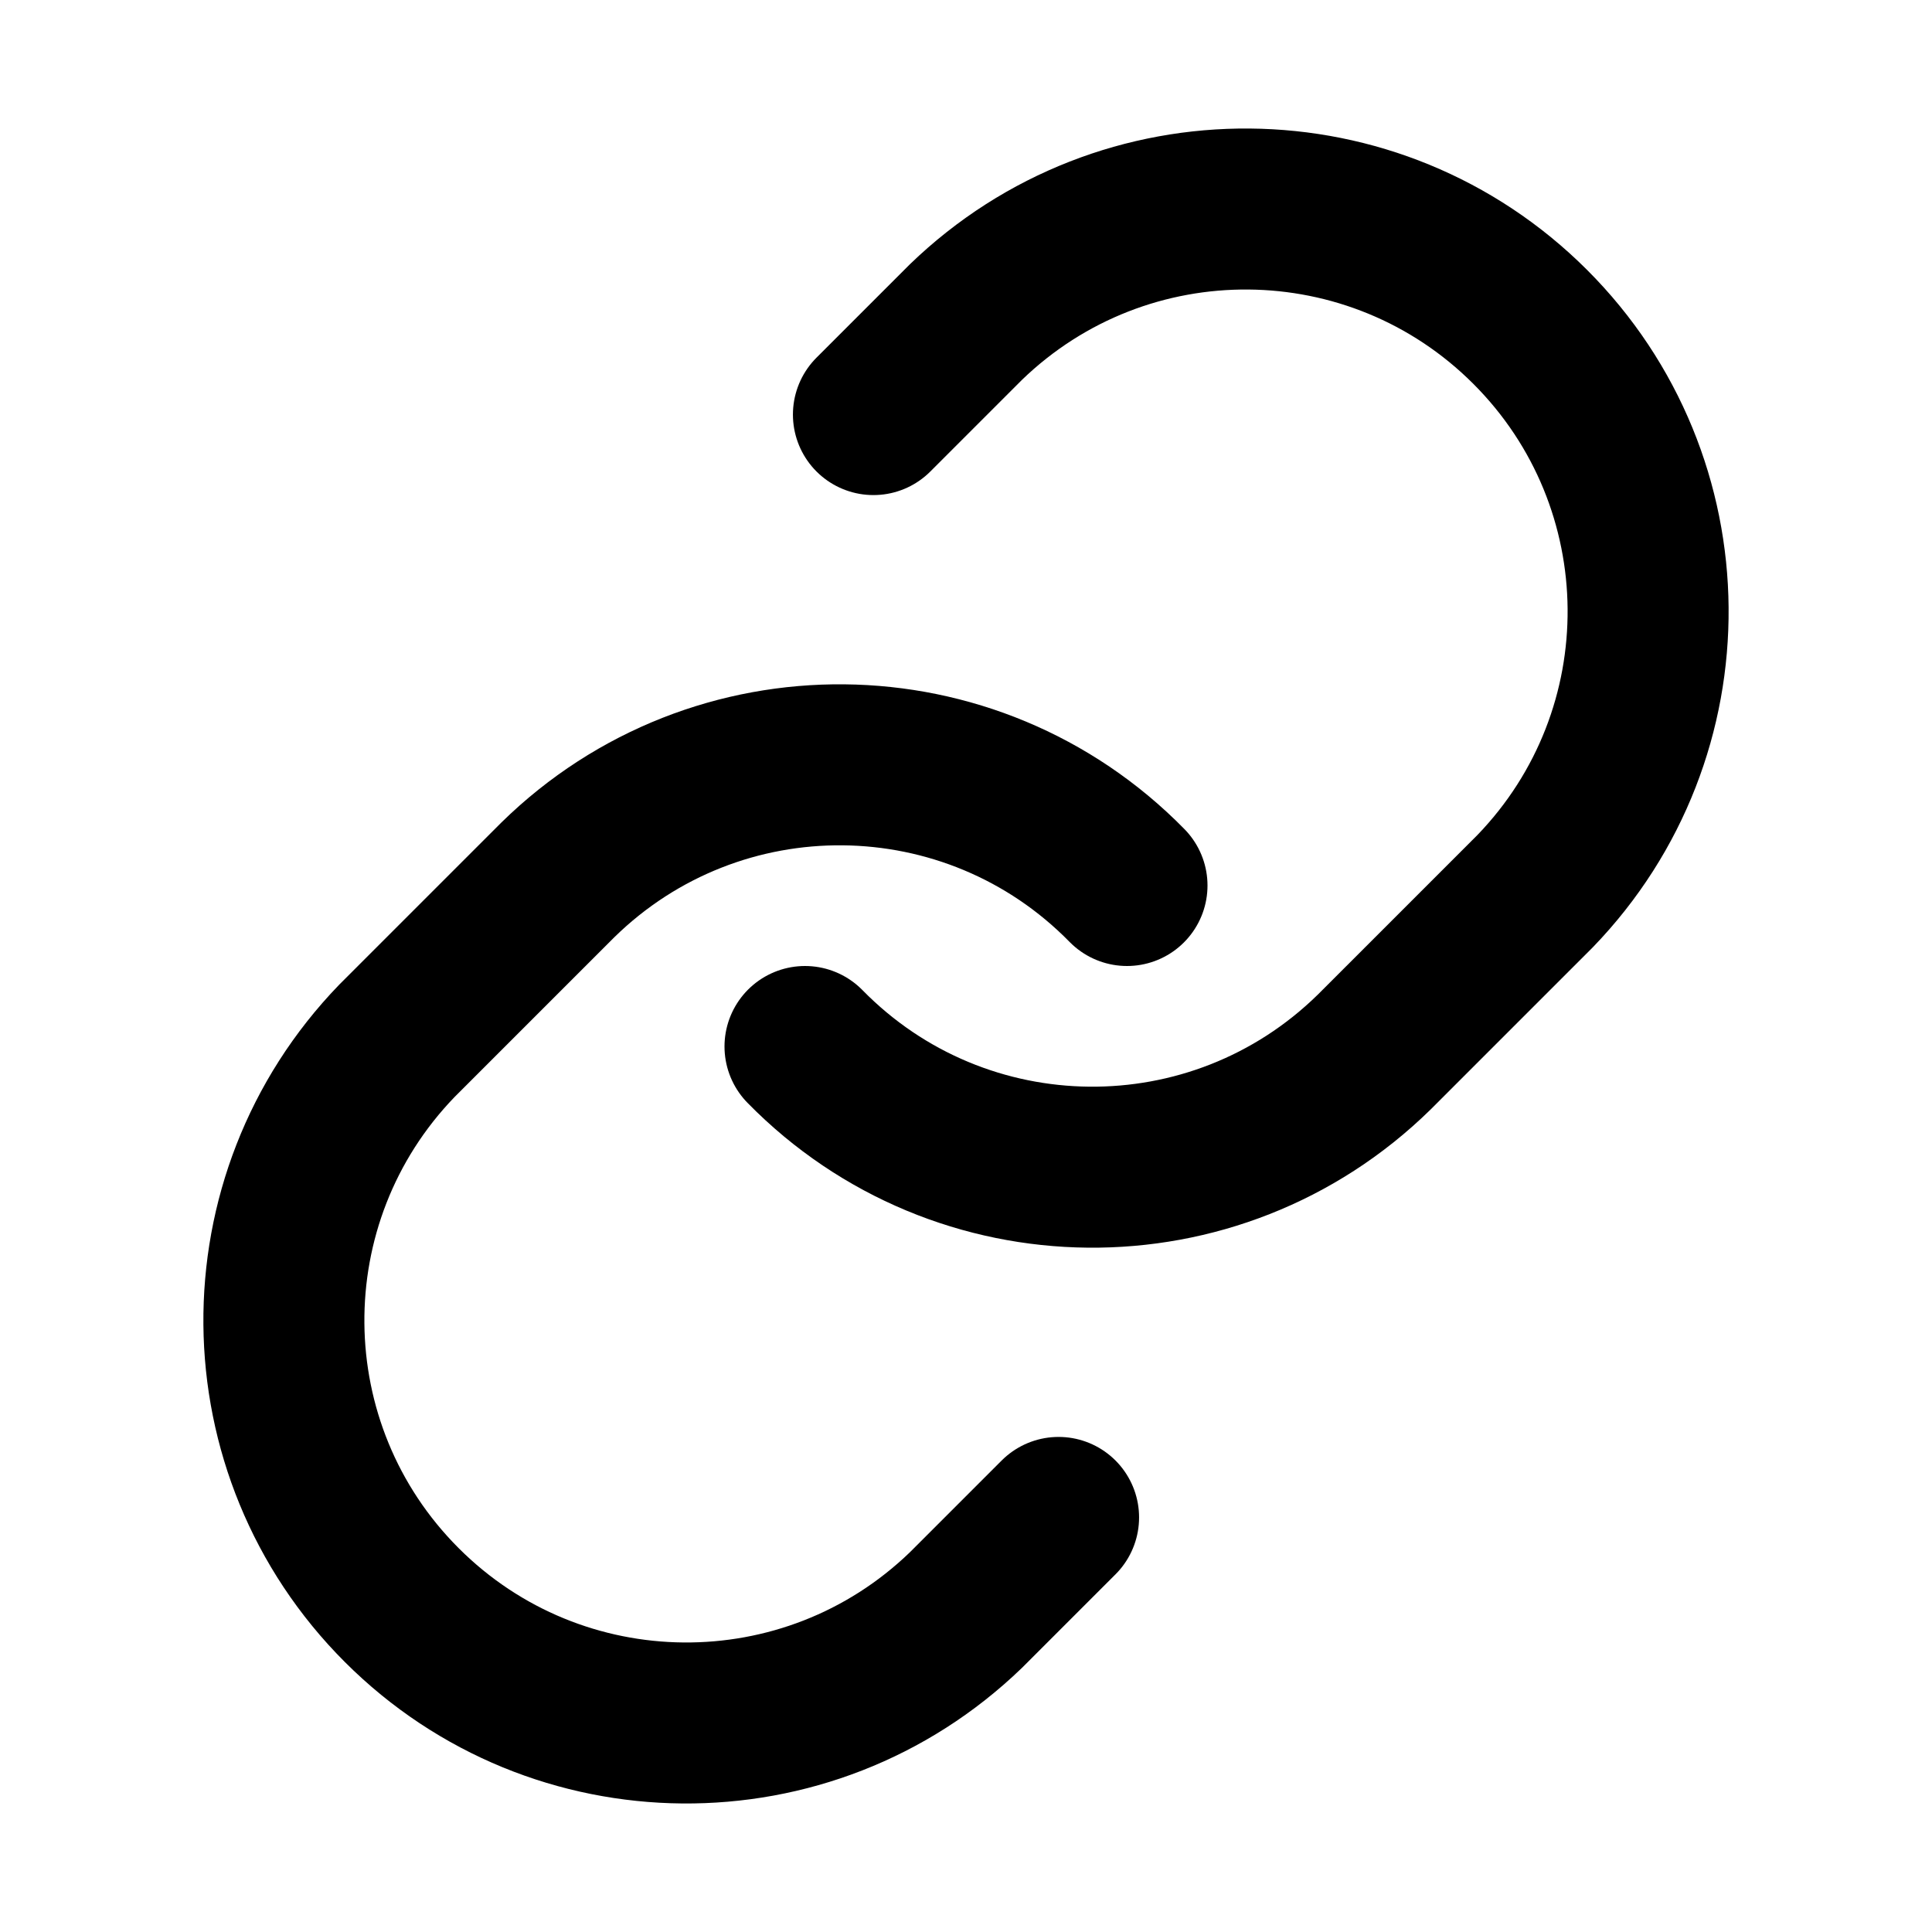
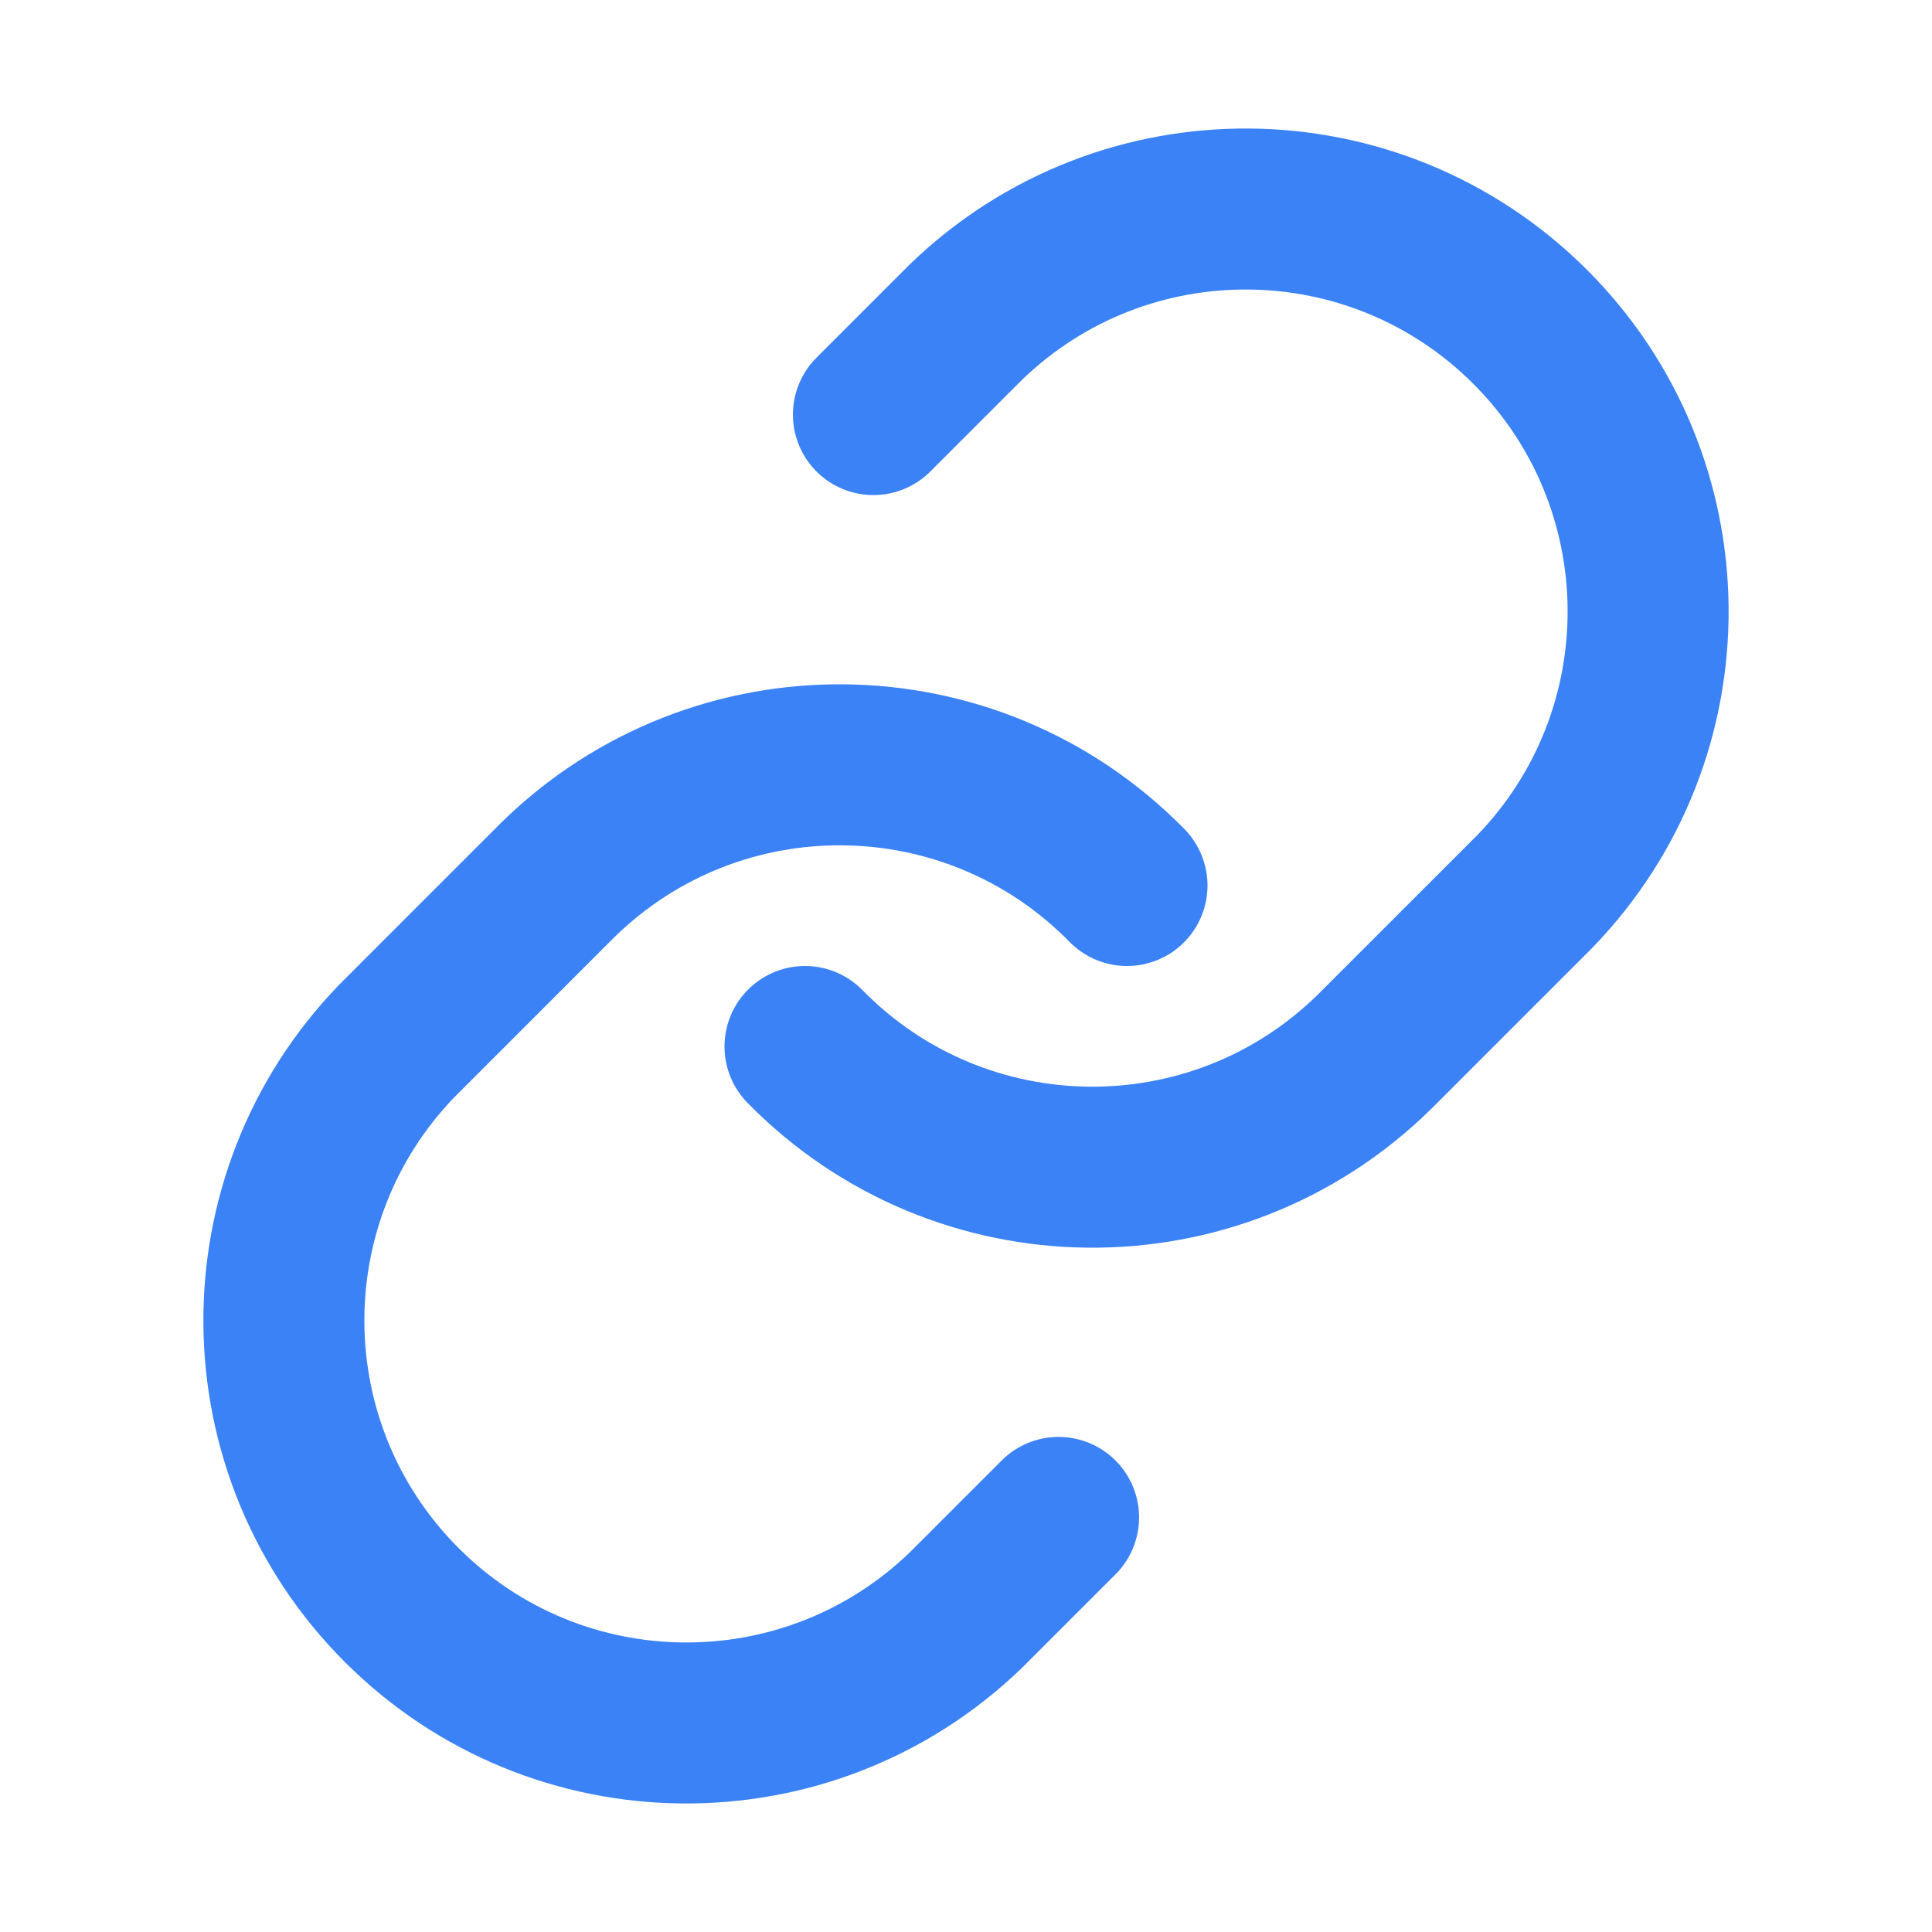
- <svg xmlns="http://www.w3.org/2000/svg" viewBox="0 0 24 24" fill="none" stroke="currentColor" stroke-width="2" stroke-linecap="round" stroke-linejoin="round">
+ <svg xmlns="http://www.w3.org/2000/svg" viewBox="0 0 24 24" fill="none" stroke="#3b82f6" stroke-width="2" stroke-linecap="round" stroke-linejoin="round">
  <path d="M10 13a5 5 0 0 0 7.07.07l2-2a5 5 0 0 0-7.07-7.07l-1.15 1.15" />
  <path d="M14 11a5 5 0 0 0-7.07-.07l-2 2A5 5 0 0 0 12 20l1.15-1.15" />
</svg>
